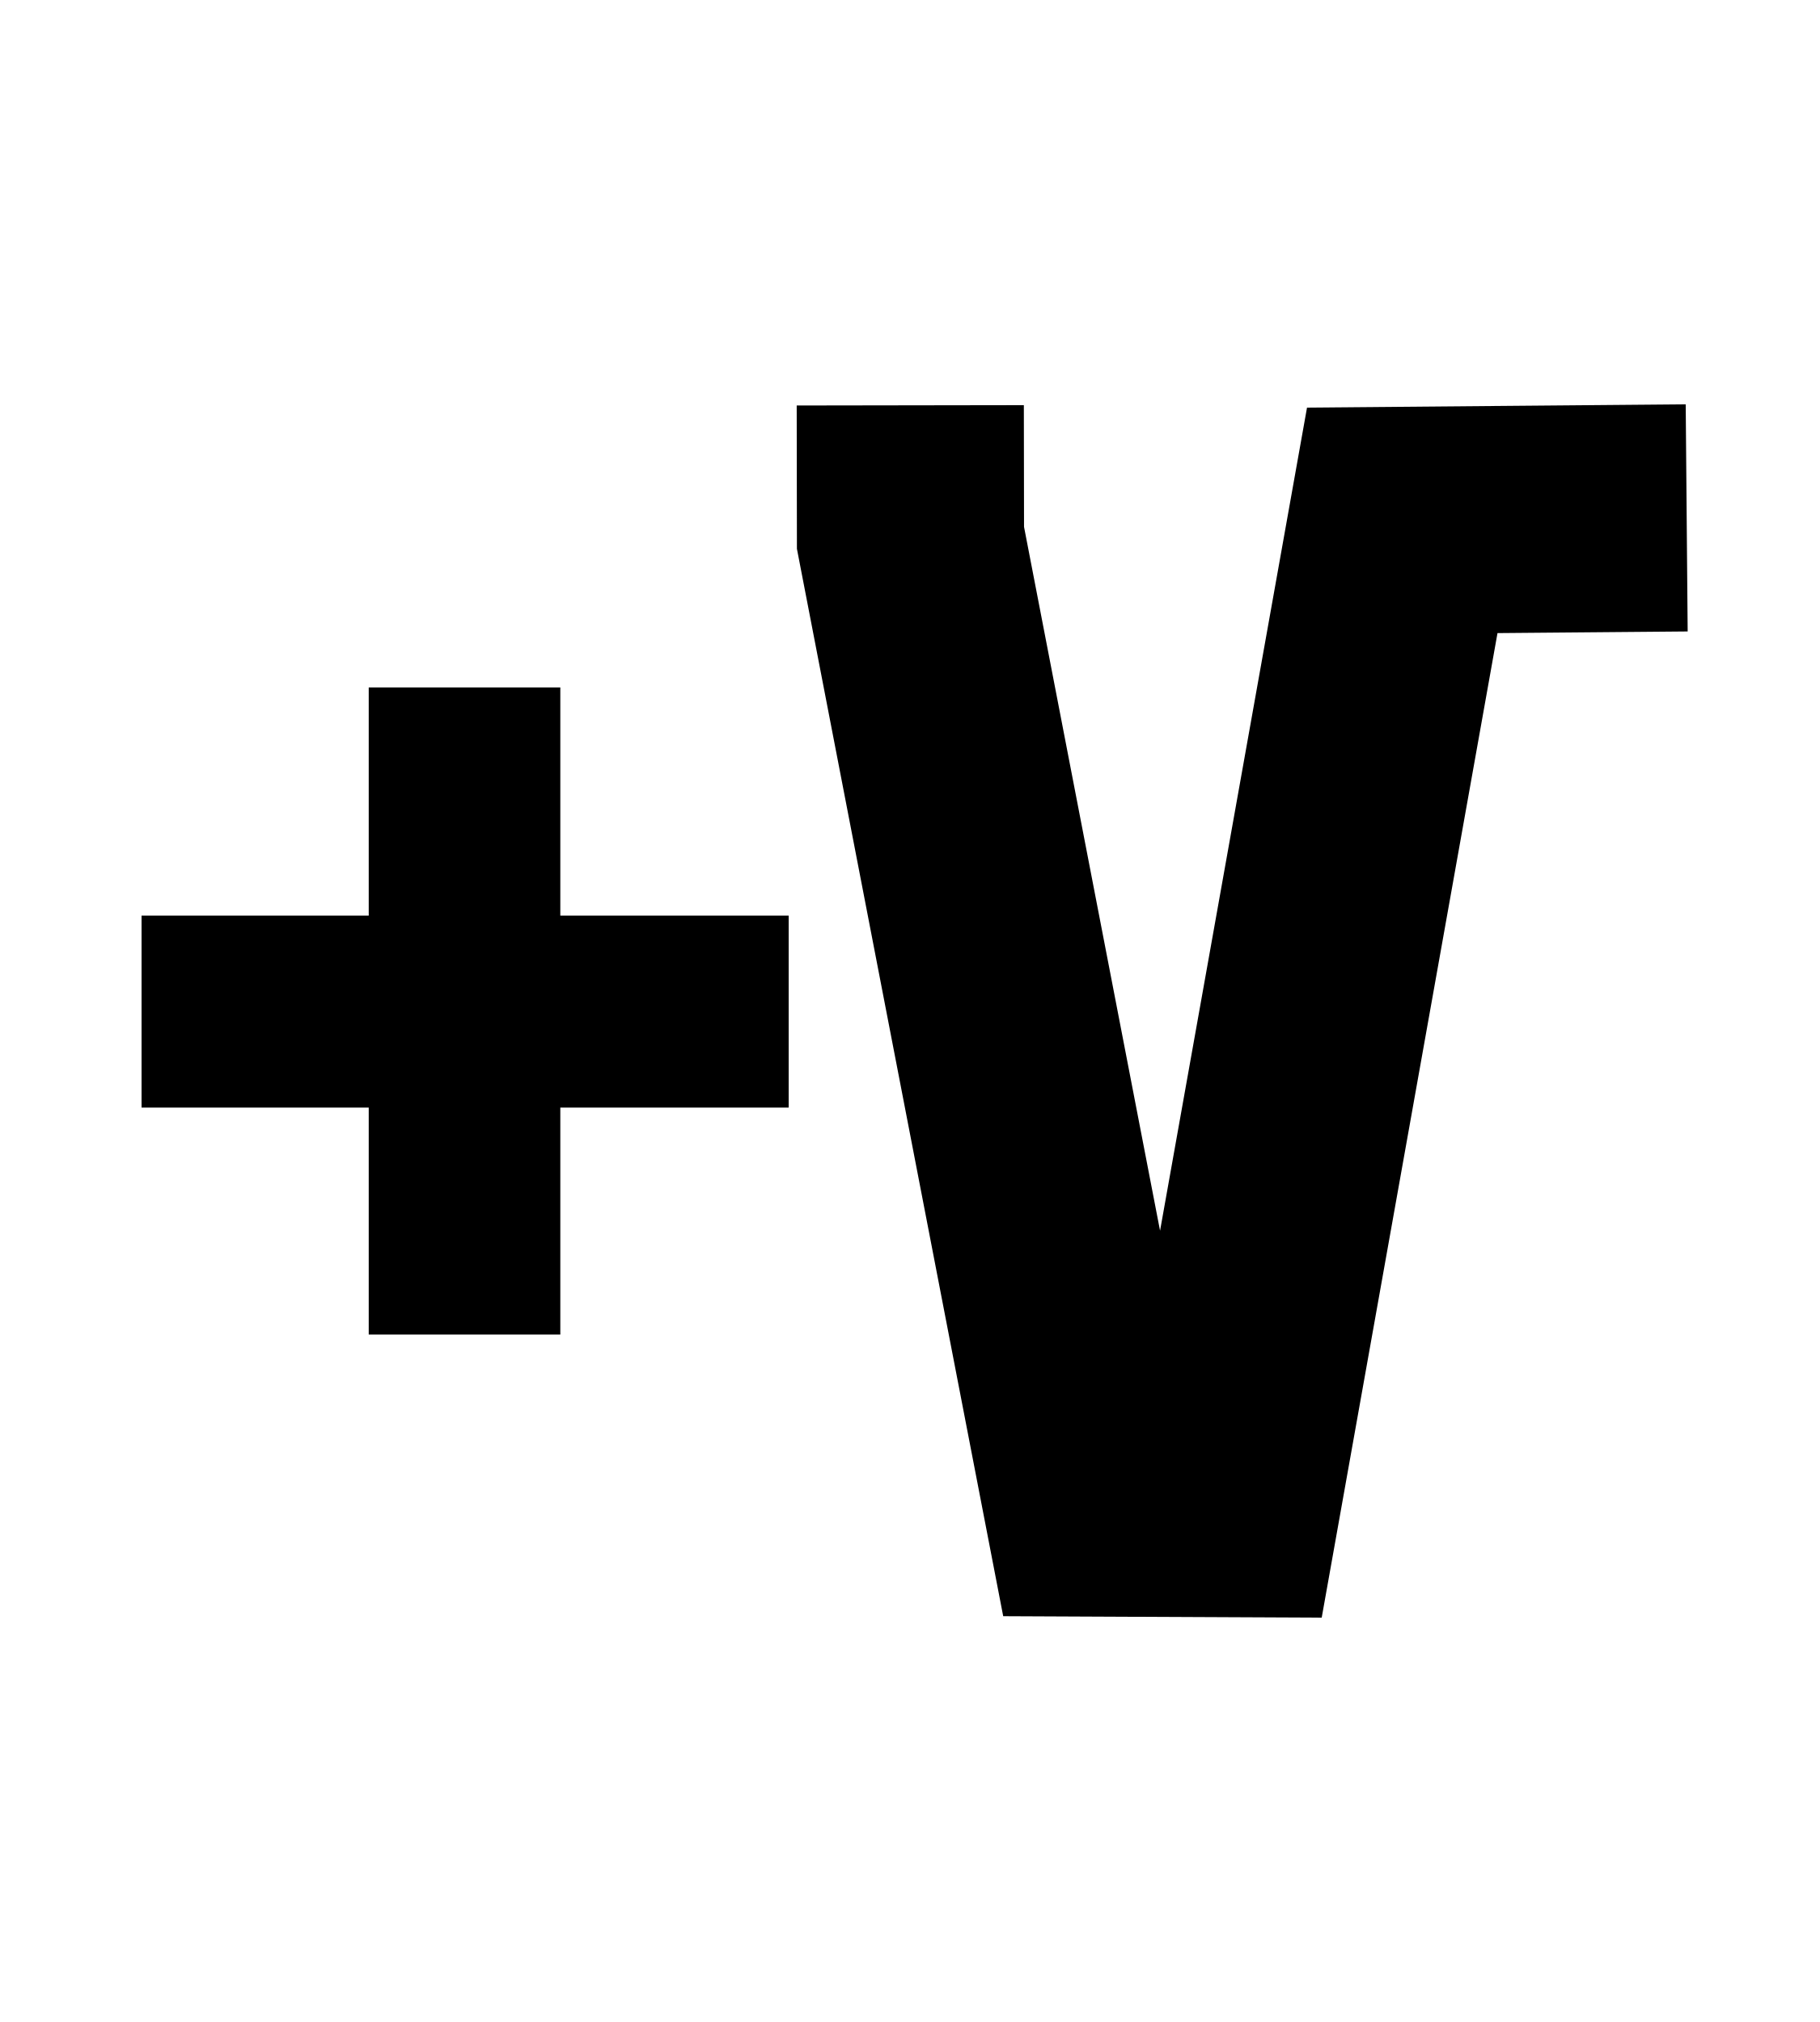
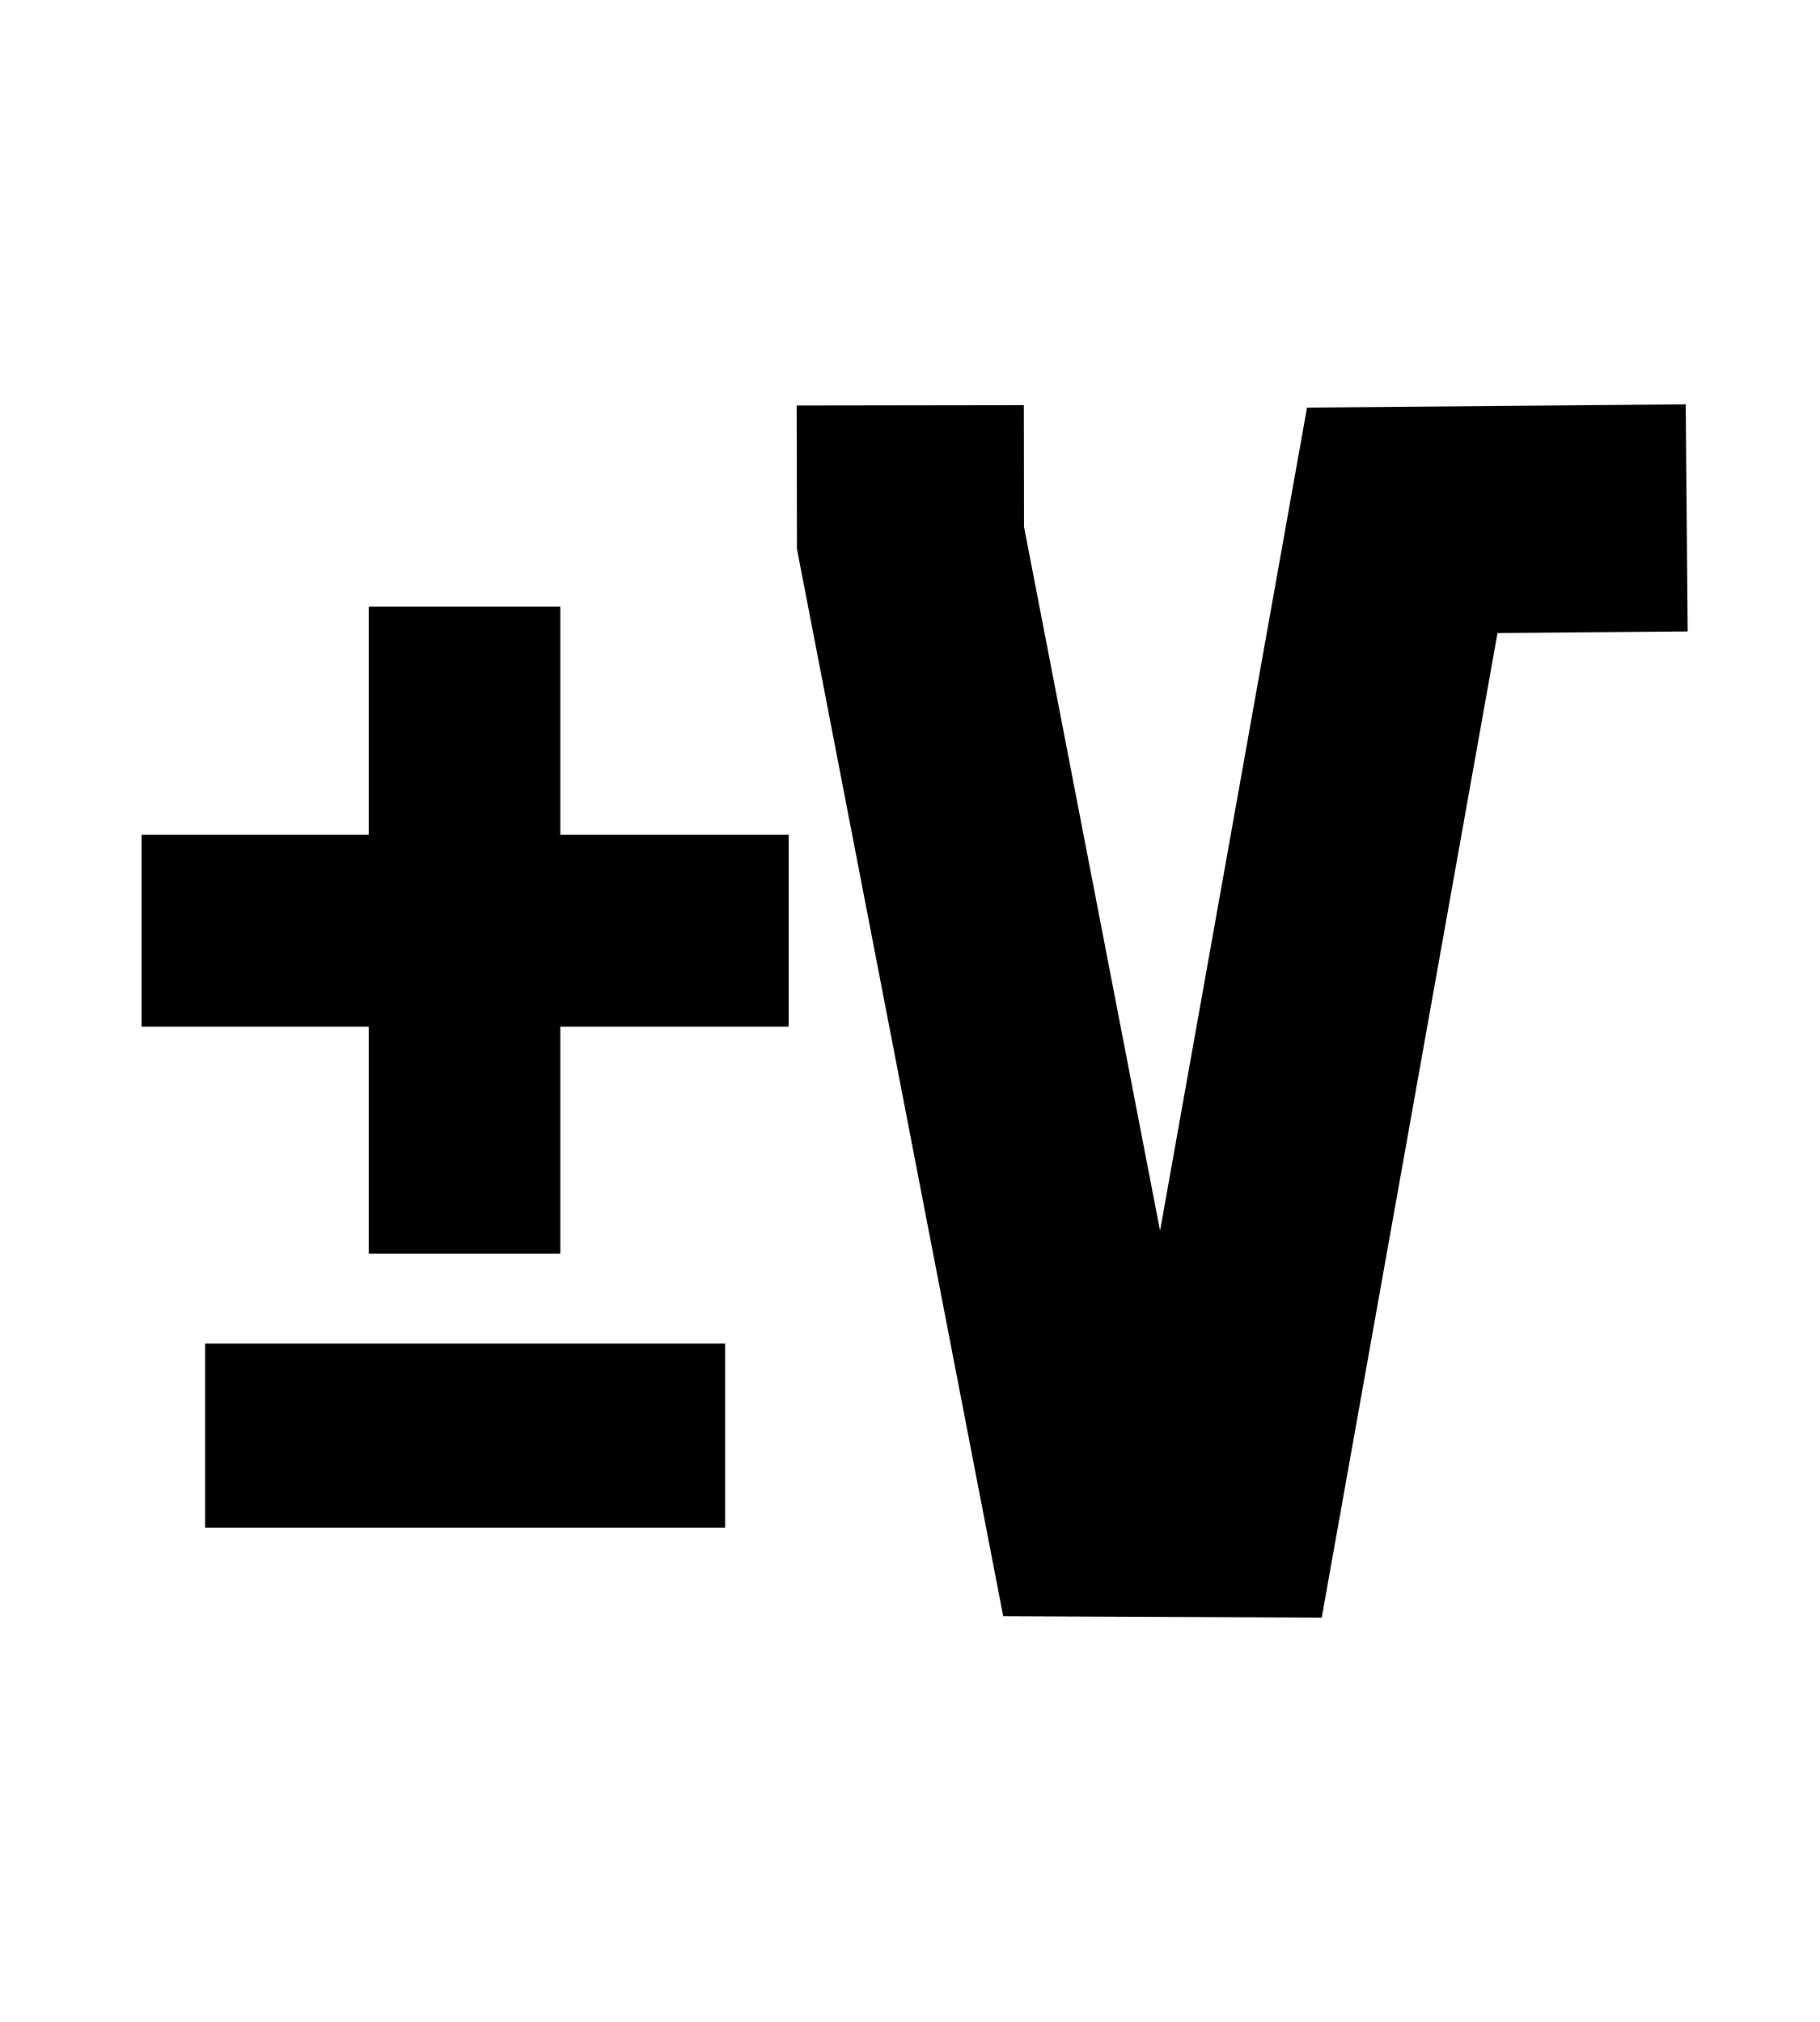
<svg xmlns="http://www.w3.org/2000/svg" version="1.1" id="Layer_1" x="0px" y="0px" viewBox="0 0 180 200" xml:space="preserve" width="180" height="200">
  <defs id="defs13" />
  <style type="text/css" id="style3">
	.st0{font-family:"Arial Black", "Arial Bold", Gadget, sans-serif;}
	.st1{font-size:118.401px;}
	
		.st2{fill-rule:evenodd;clip-rule:evenodd;fill:none;stroke:#000000;stroke-width:18.986;stroke-linecap:round;stroke-miterlimit:10;}
</style>
-   <g transform="matrix(1.000458,0,0,0.999542,0,12.85802)" style="font-size:120.084px;font-family:'Arial Black', 'Arial Bold', Gadget, sans-serif" id="text5">
+   <g transform="matrix(1.000458,0,0,0.999542,0,4.858022)" style="font-size:120.084px;font-family:'Arial Black', 'Arial Bold', Gadget, sans-serif" id="text5">
    <path d="M 13.994,77.742 H 36.451 V 55.167 H 55.39 V 77.742 H 77.964 V 96.739 H 55.39 V 119.197 H 36.451 V 96.739 H 13.994 Z" style="font-size:120.084px;font-family:'Arial Black', 'Arial Bold', Gadget, sans-serif" id="path3375" />
  </g>
-   <g transform="matrix(0.5849587,0,0,1.709522,0,-36.16526)" style="font-size:213.808px;font-family:'Arial Black', 'Arial Bold', Gadget, sans-serif" id="text7">
-     <path d="M 23.933,74.327 H 133.343 V 84.975 H 23.933 Z" style="font-size:213.808px;font-family:'Arial Black', 'Arial Bold', Gadget, sans-serif" id="path3372" />
+   <path style="clip-rule:evenodd;fill:none;fill-rule:evenodd;stroke:#000000;stroke-width:22.465;stroke-linecap:square;stroke-miterlimit:5;stroke-dasharray:none" d="m 90.044,51.324 0.003,1.873 18.449,95.474 12.825,0.058 17.364,-97.26 16.898,-0.146" id="polyline9" />
+   <g transform="matrix(0.4700696,0,0,1.709522,9.034655,5.834739)" style="font-size:213.808px;font-family:'Arial Black', 'Arial Bold', Gadget, sans-serif" id="g245">
+     <path d="M 23.933,74.327 H 133.343 V 84.975 H 23.933 Z" style="font-size:213.808px;font-family:'Arial Black', 'Arial Bold', Gadget, sans-serif" id="path243" />
  </g>
-   <path style="clip-rule:evenodd;fill:none;fill-rule:evenodd;stroke:#000000;stroke-width:22.465;stroke-linecap:square;stroke-miterlimit:5;stroke-dasharray:none" d="m 90.044,51.324 0.003,1.873 18.449,95.474 12.825,0.058 17.364,-97.26 16.898,-0.146" id="polyline9" />
</svg>
